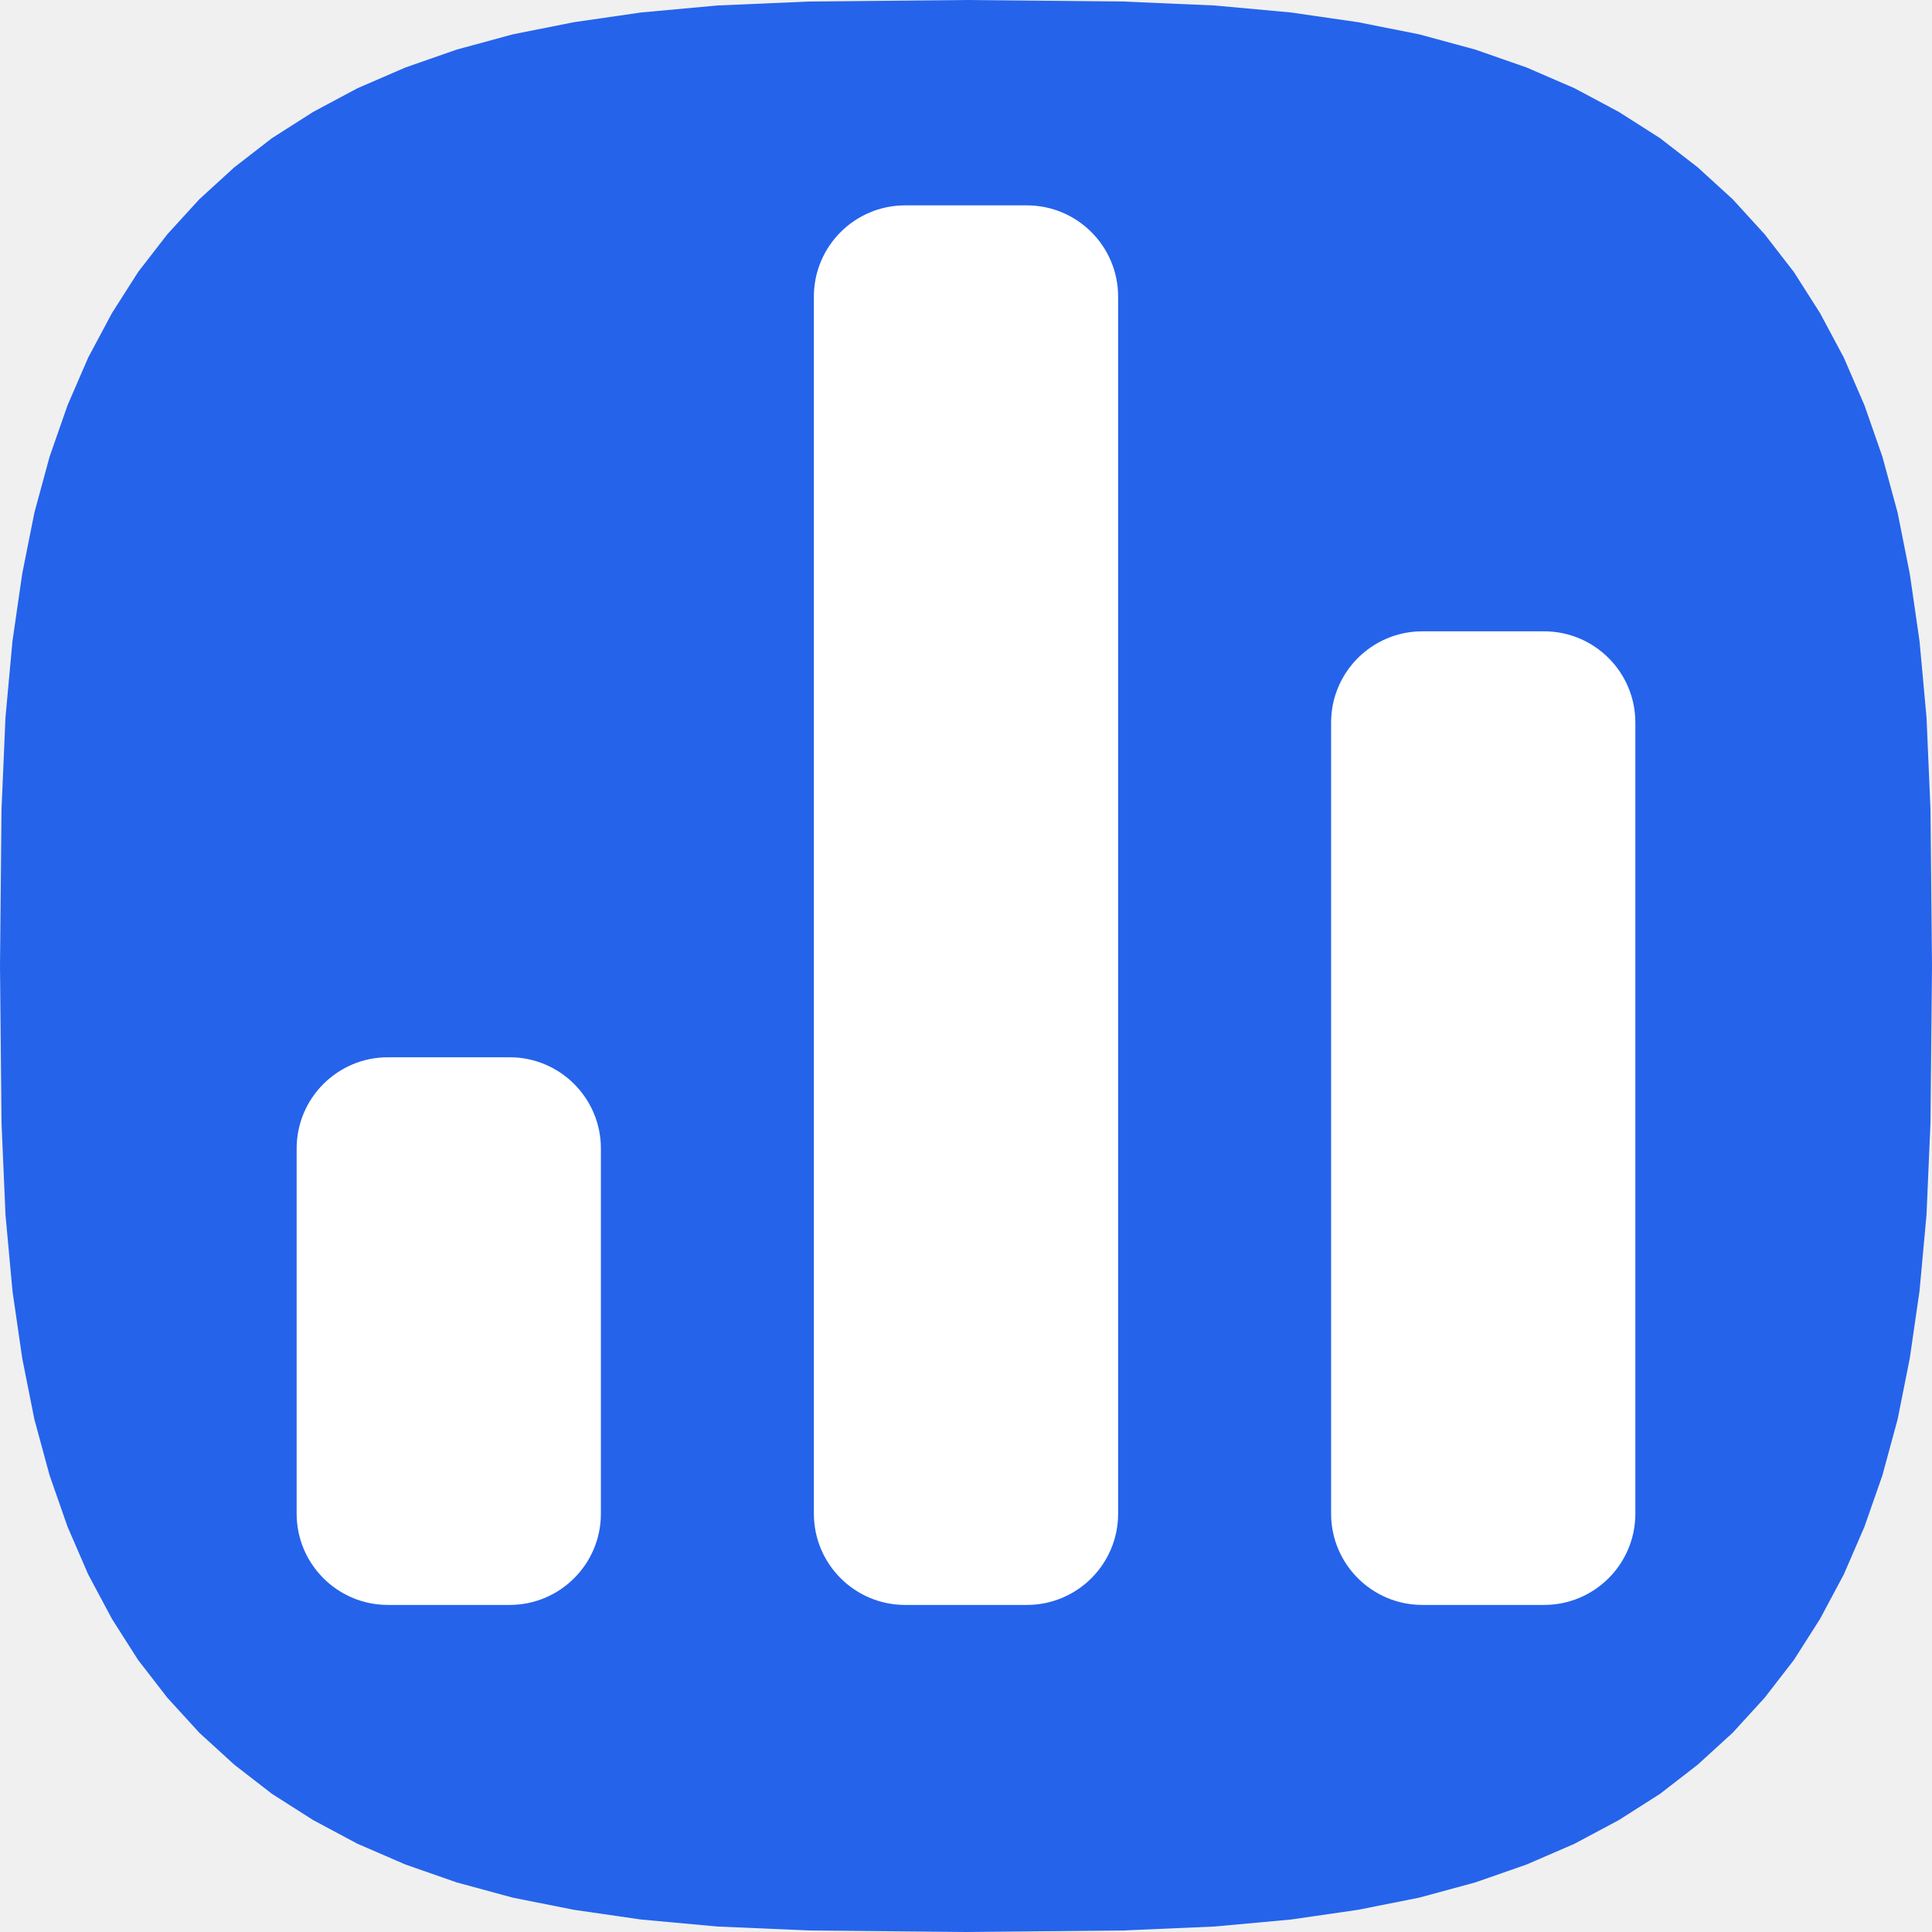
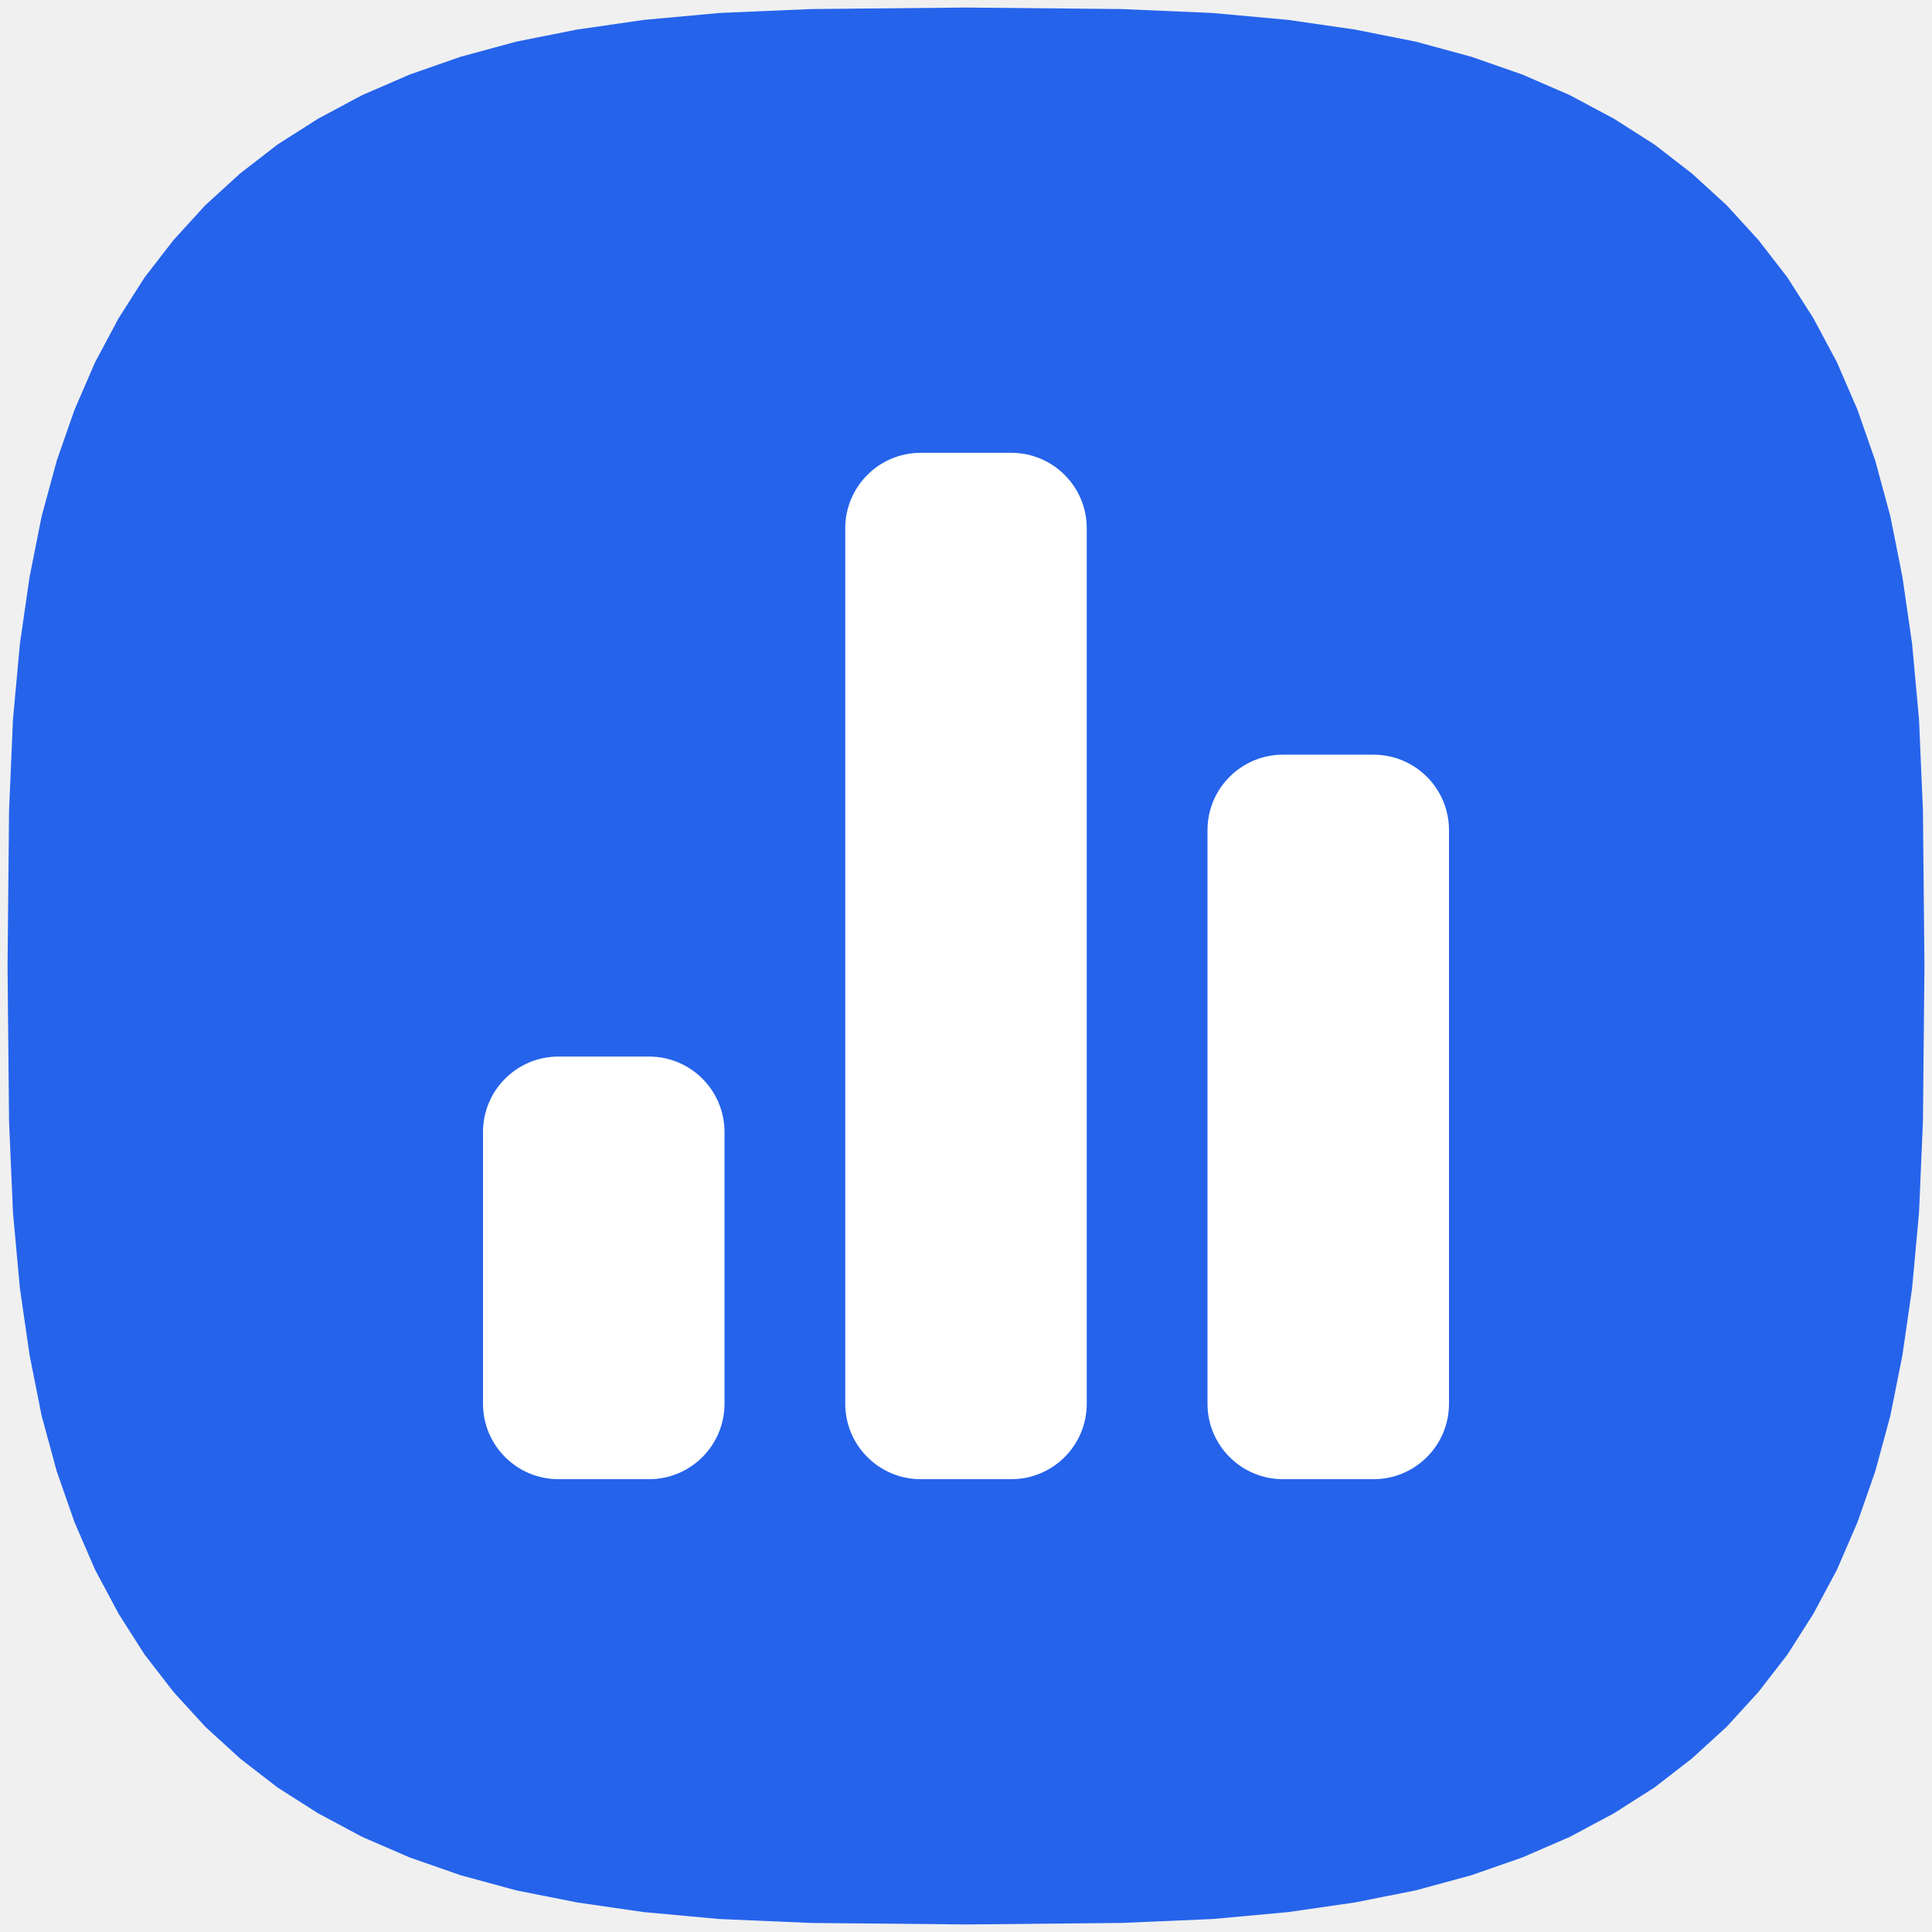
- <svg xmlns="http://www.w3.org/2000/svg" viewBox="0.25 0.25 63.5 63.5">
+ <svg xmlns="http://www.w3.org/2000/svg" viewBox="0 0 64 64">
  <path fill="#2563eb" d="M63.75 32L63.7 37.15L63.57 40.17L63.34 42.68L63.02 44.89L62.62 46.9L62.12 48.74L61.53 50.43L60.85 52L60.07 53.46L59.21 54.81L58.25 56.05L57.2 57.2L56.05 58.25L54.81 59.21L53.46 60.07L52 60.85L50.43 61.53L48.74 62.12L46.9 62.62L44.89 63.02L42.68 63.34L40.17 63.57L37.15 63.7L32 63.75L26.85 63.7L23.83 63.57L21.32 63.34L19.11 63.02L17.1 62.62L15.26 62.12L13.57 61.53L12 60.85L10.54 60.07L9.19 59.21L7.95 58.25L6.8 57.2L5.75 56.05L4.79 54.81L3.93 53.46L3.15 52L2.47 50.43L1.88 48.74L1.38 46.9L0.98 44.89L0.66 42.68L0.43 40.17L0.3 37.15L0.25 32L0.3 26.85L0.43 23.83L0.66 21.32L0.98 19.11L1.38 17.1L1.88 15.26L2.47 13.57L3.15 12L3.93 10.54L4.79 9.19L5.75 7.95L6.8 6.8L7.95 5.75L9.19 4.79L10.54 3.93L12 3.15L13.57 2.47L15.26 1.88L17.1 1.38L19.11 0.98L21.32 0.66L23.83 0.43L26.85 0.3L32 0.25L37.15 0.3L40.17 0.43L42.68 0.66L44.89 0.98L46.9 1.38L48.74 1.88L50.43 2.47L52 3.15L53.46 3.93L54.81 4.79L56.05 5.75L57.2 6.8L58.25 7.95L59.21 9.19L60.07 10.54L60.85 12L61.53 13.57L62.12 15.26L62.62 17.1L63.02 19.11L63.34 21.32L63.57 23.83L63.7 26.85Z" />
-   <g fill="#fff" transform="translate(0 -3)">
-     <rect x="10" y="38" width="10" height="18" rx="3" />
-     <rect x="27" y="10" width="10" height="46" rx="3" />
-     <rect x="44" y="24" width="10" height="32" rx="3" />
+   <g fill="#fff">
+     <rect x="16" y="35" width="8" height="14" rx="2.5" />
+     <rect x="28" y="15" width="8" height="34" rx="2.5" />
+     <rect x="40" y="25" width="8" height="24" rx="2.5" />
  </g>
</svg>
